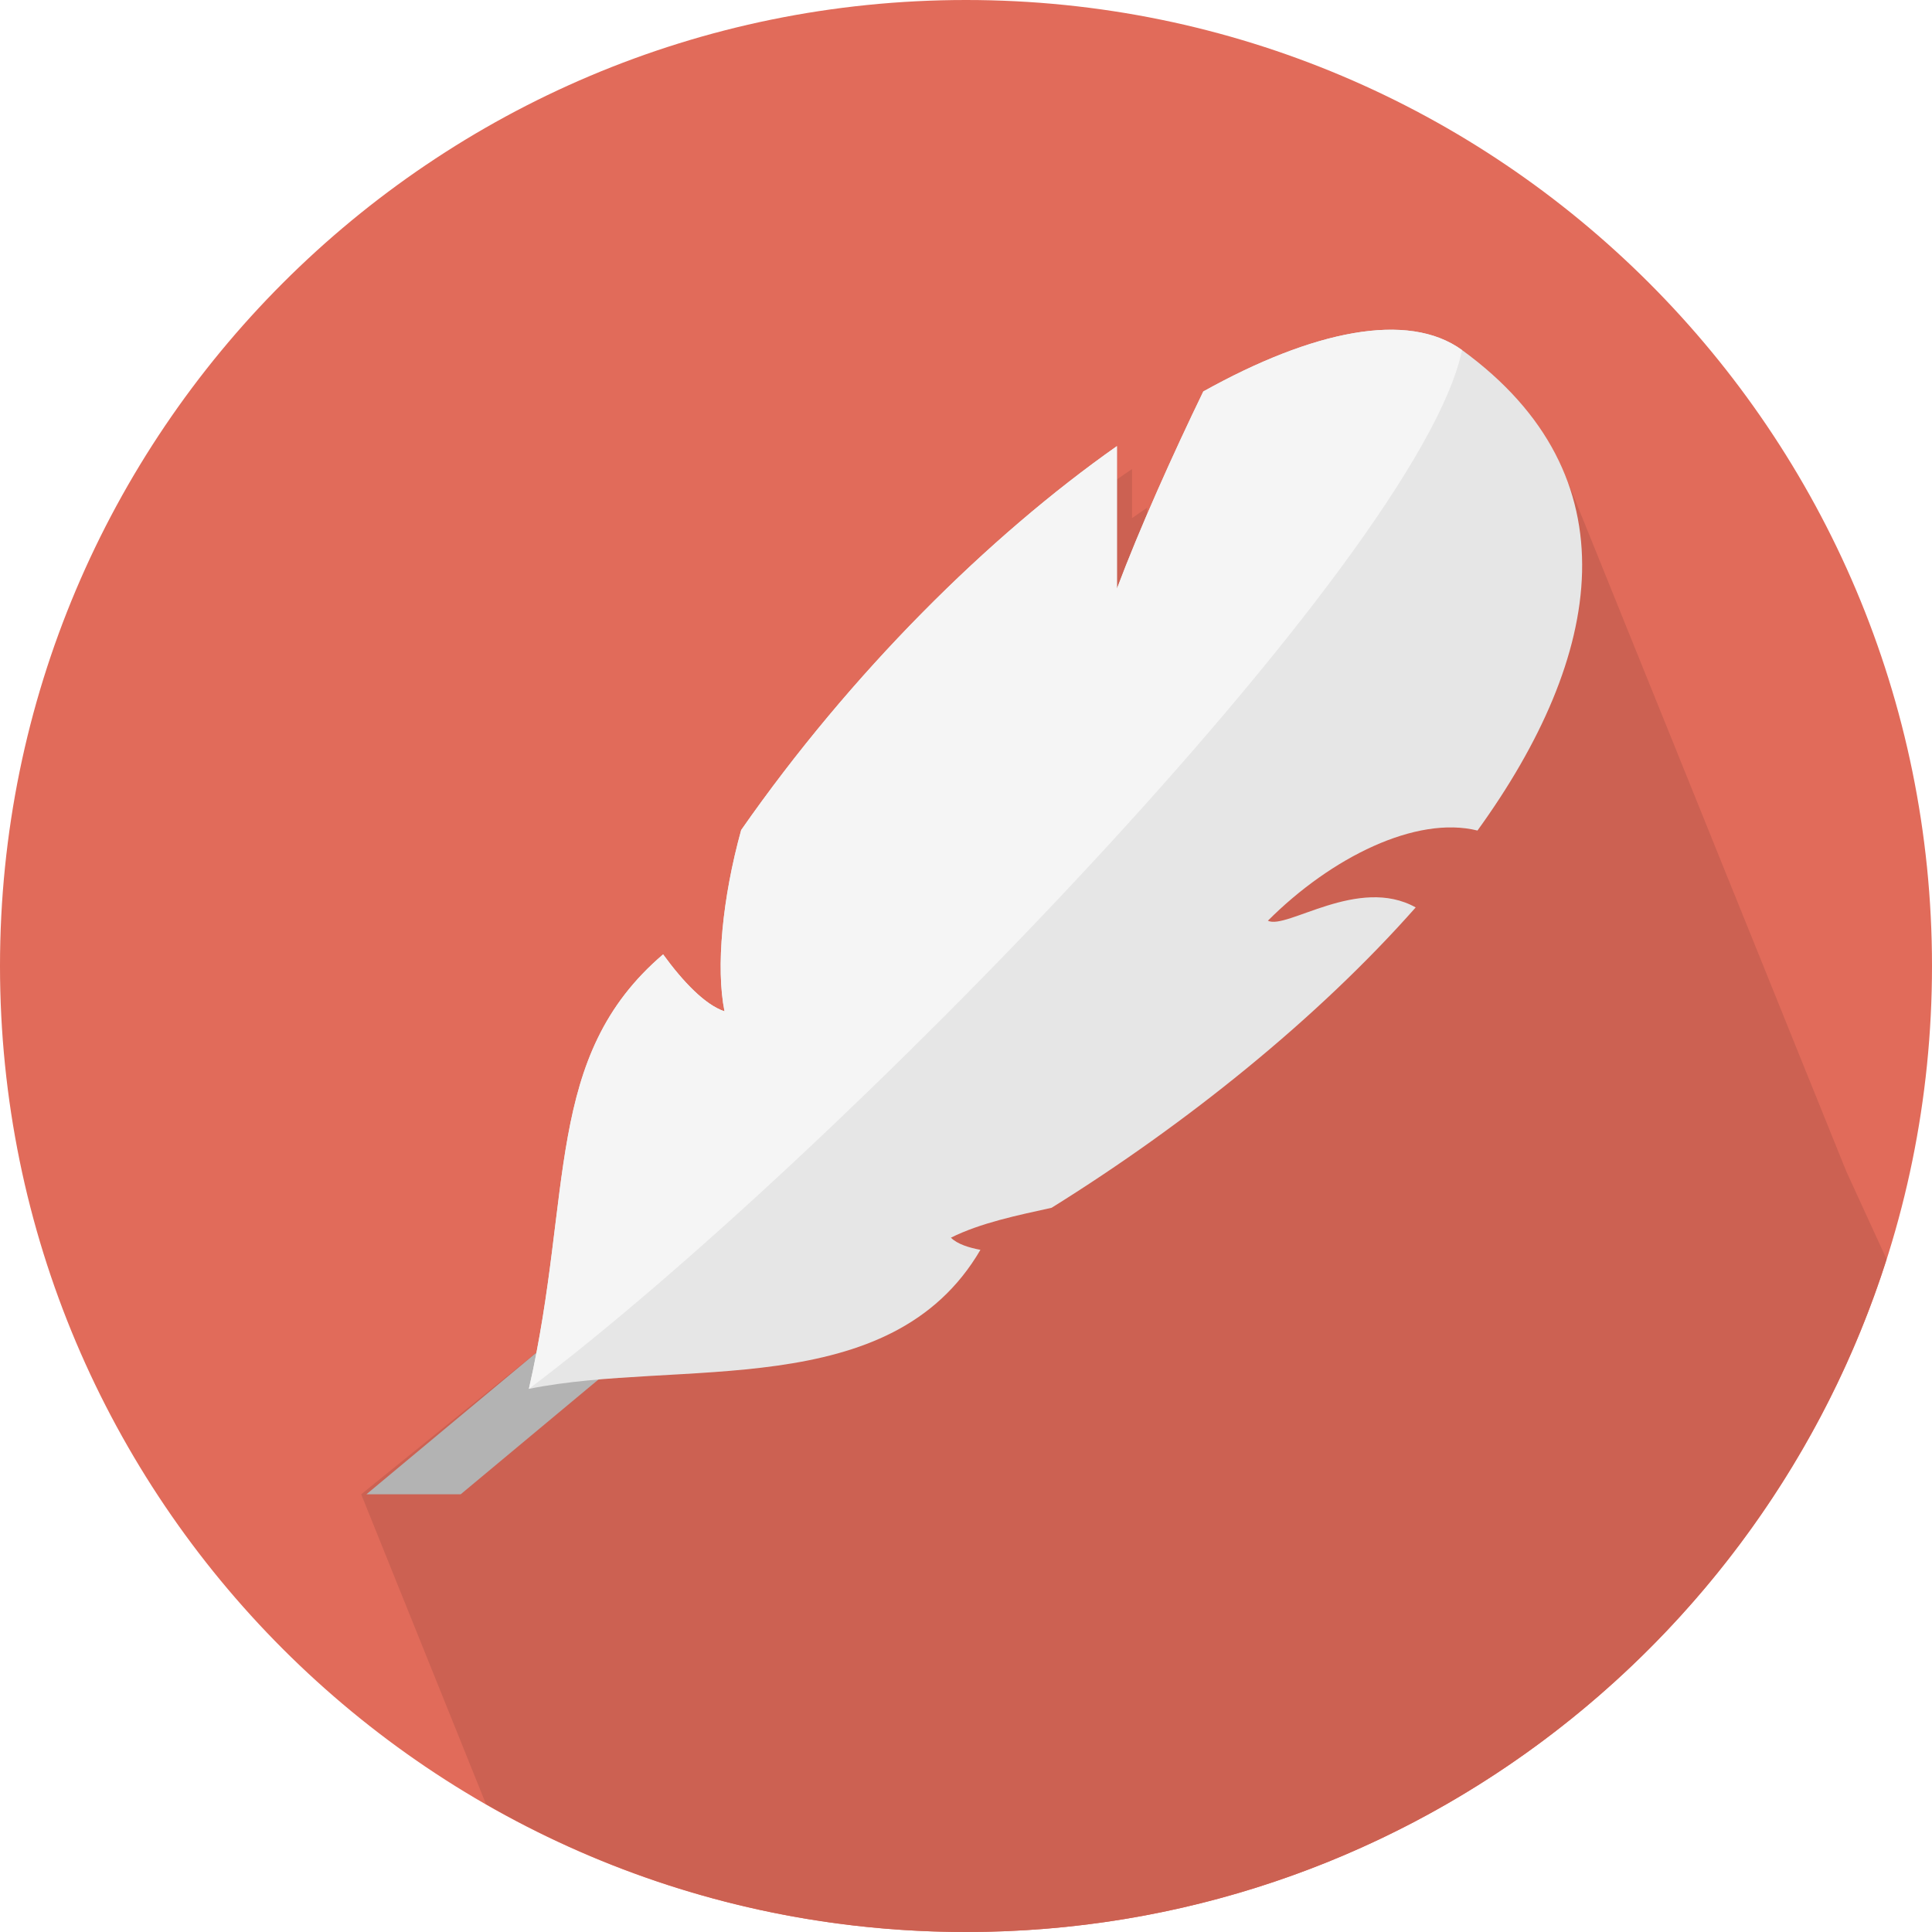
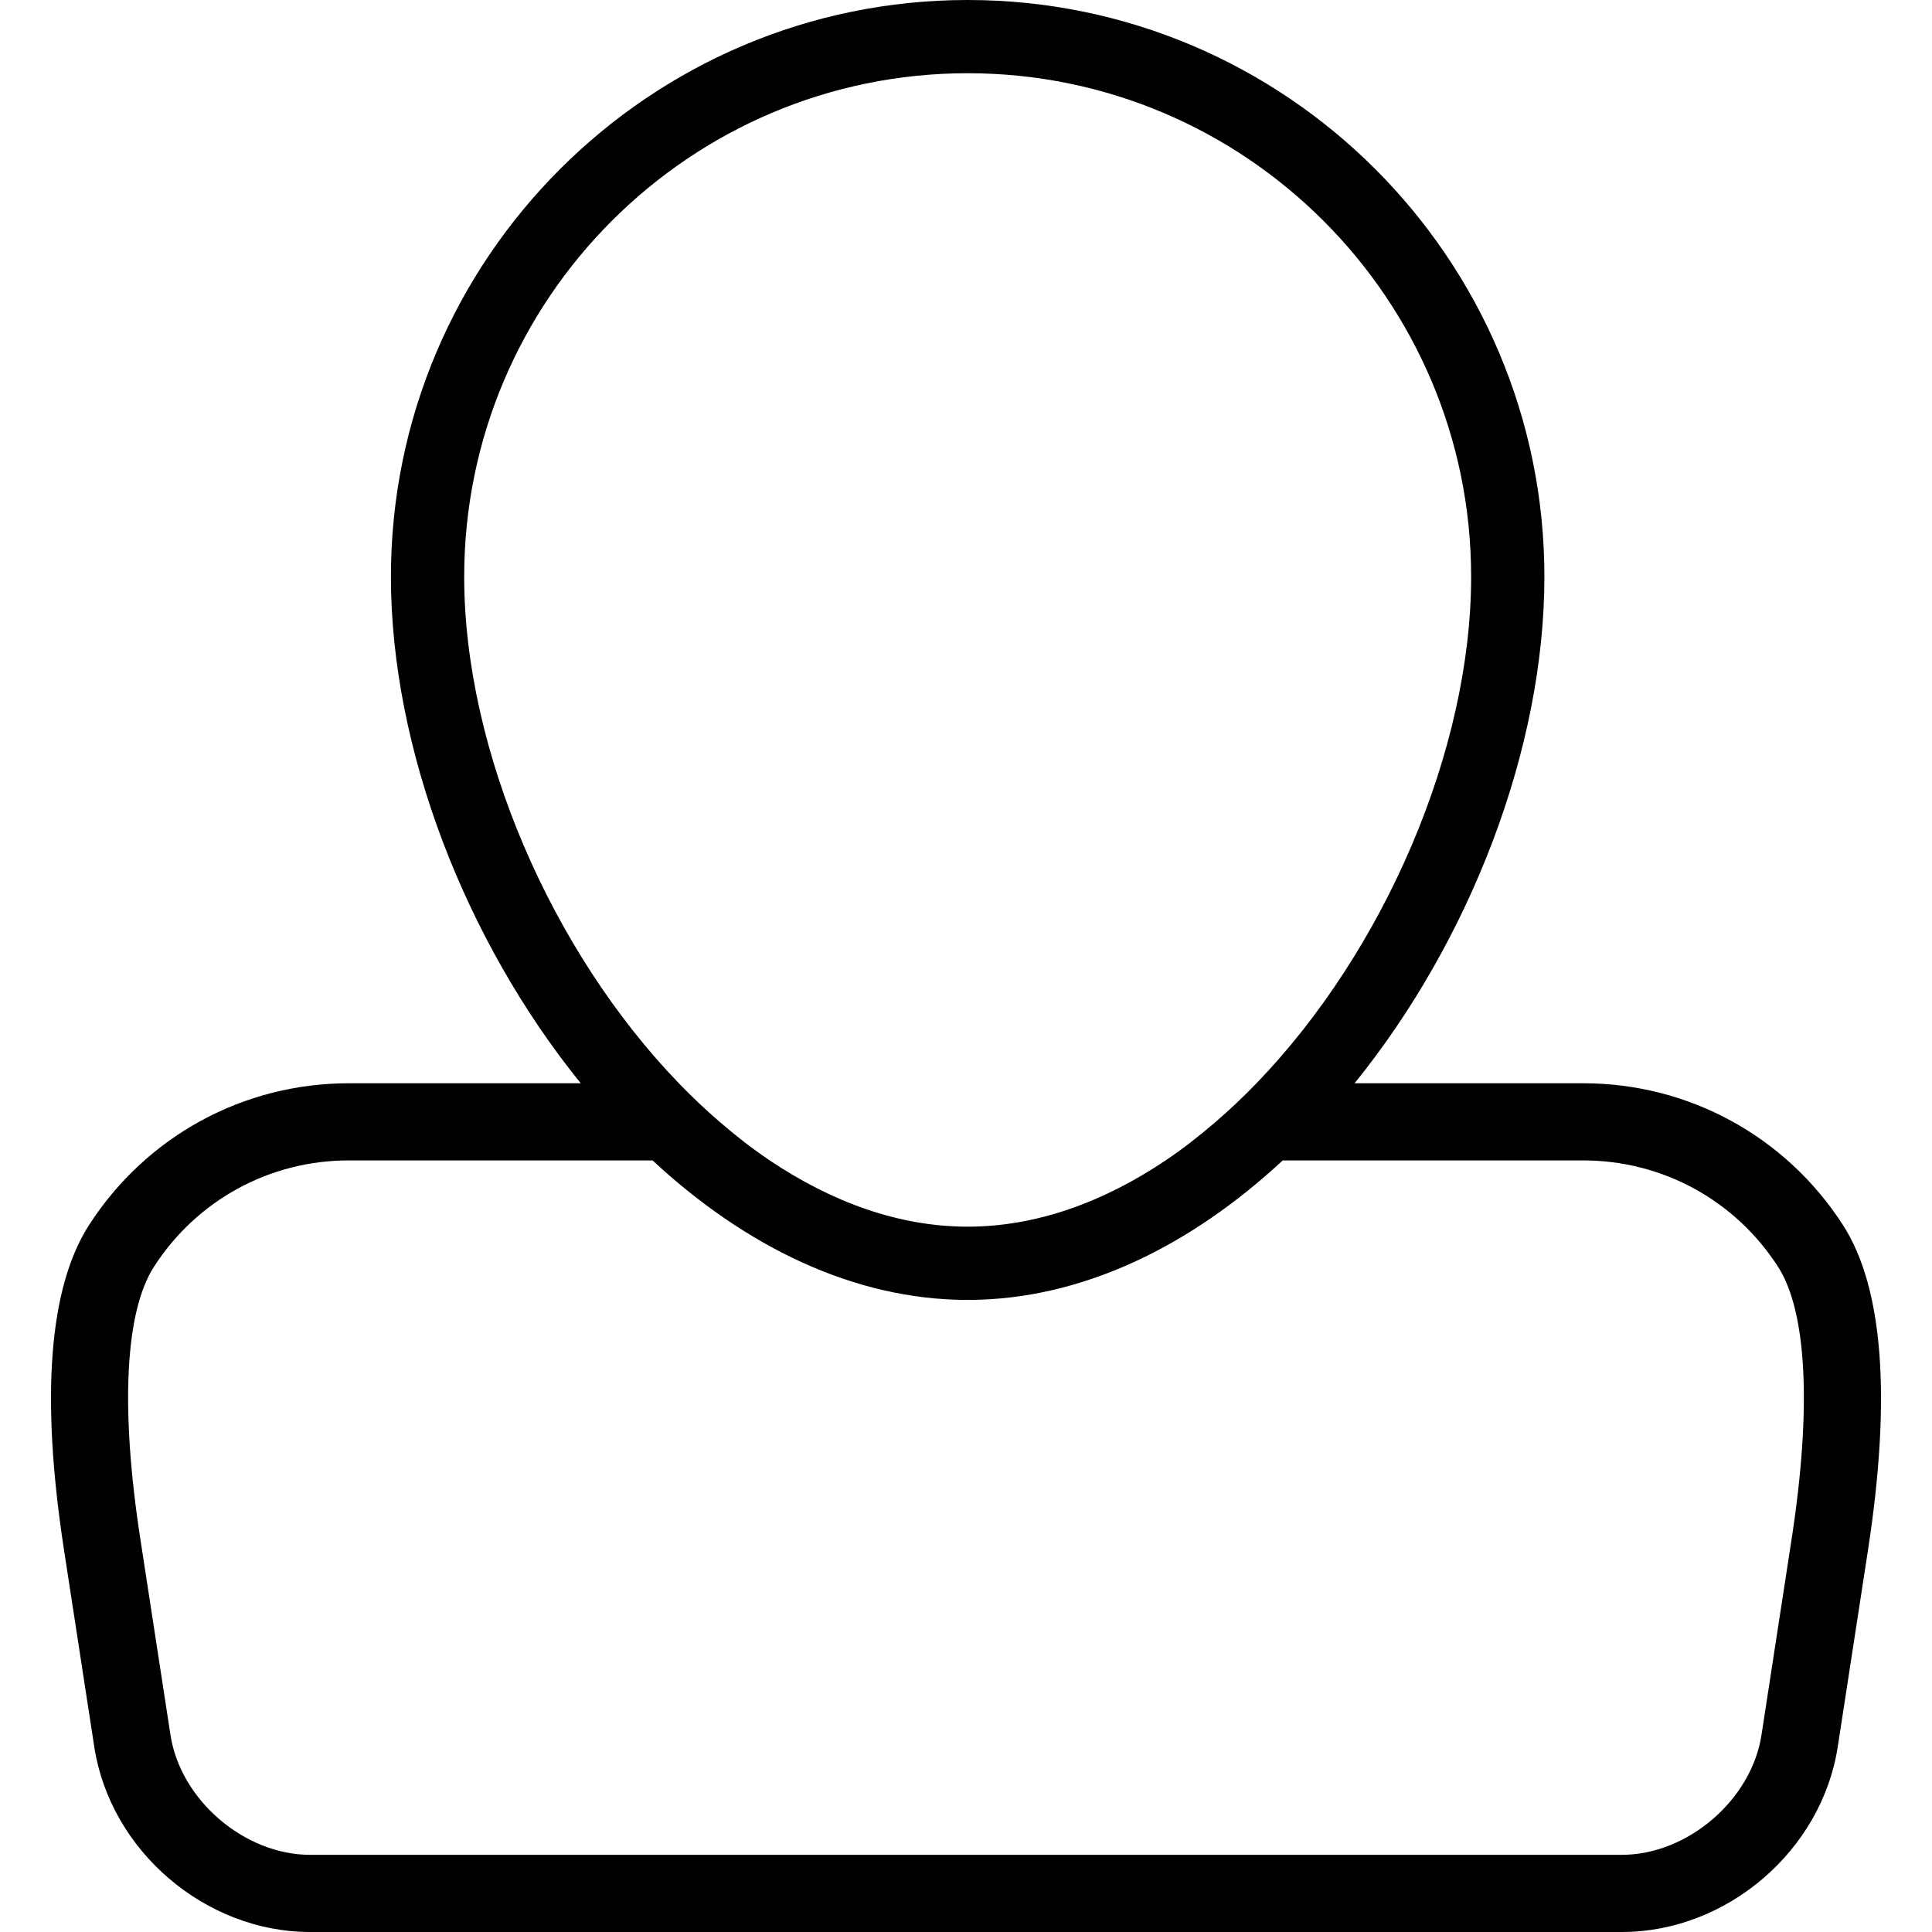
- <svg xmlns="http://www.w3.org/2000/svg" version="1.1" id="Layer_1" x="0px" y="0px" viewBox="0 0 512 512" style="enable-background:new 0 0 512 512;" xml:space="preserve">
-   <circle style="fill:#E16B5A;" cx="256" cy="256" r="256" />
-   <path style="fill:#CC6152;" d="M489.264,310.368c-0.276-0.684-0.532-1.372-0.836-2.052c-0.268-0.68-0.524-1.364-0.82-2.044  c-0.276-0.688-0.54-1.384-0.836-2.076c-0.264-0.664-0.516-1.332-0.804-1.992c-0.284-0.712-0.556-1.416-0.86-2.12  c-0.264-0.664-0.516-1.336-0.8-1.992c-0.28-0.704-0.544-1.412-0.856-2.1c-0.26-0.664-0.508-1.328-0.796-1.984  c-0.28-0.704-0.548-1.416-0.856-2.108c-0.264-0.664-0.512-1.336-0.804-1.992c-0.276-0.708-0.544-1.412-0.852-2.1  c-0.26-0.664-0.508-1.328-0.8-1.984c-0.28-0.704-0.54-1.408-0.848-2.092c-0.268-0.684-0.528-1.372-0.824-2.044  c-0.272-0.684-0.528-1.372-0.828-2.052c-0.272-0.68-0.528-1.368-0.828-2.048c-0.272-0.688-0.532-1.384-0.832-2.064  c-0.268-0.68-0.524-1.36-0.82-2.032c-0.268-0.68-0.524-1.364-0.824-2.04c-0.272-0.696-0.536-1.392-0.84-2.084  c-0.268-0.676-0.516-1.352-0.808-2.02c-0.28-0.692-0.54-1.384-0.836-2.072c-0.272-0.688-0.532-1.376-0.828-2.056  c-0.272-0.684-0.532-1.376-0.836-2.056c-0.272-0.68-0.524-1.36-0.82-2.032c-0.272-0.696-0.532-1.392-0.836-2.072  c-0.264-0.672-0.516-1.352-0.812-2.016c-0.272-0.7-0.54-1.4-0.844-2.084c-0.268-0.68-0.516-1.36-0.82-2.024  c-0.272-0.688-0.532-1.384-0.828-2.068c-0.268-0.676-0.524-1.352-0.82-2.02c-0.276-0.708-0.54-1.416-0.852-2.108  c-0.264-0.664-0.508-1.328-0.804-1.984c-0.276-0.704-0.54-1.412-0.852-2.1c-0.26-0.664-0.508-1.328-0.796-1.988  c-0.28-0.704-0.548-1.412-0.86-2.104c-0.26-0.664-0.508-1.336-0.8-1.992c-0.28-0.708-0.544-1.416-0.856-2.104  c-0.264-0.668-0.508-1.34-0.804-2.004c-0.276-0.696-0.54-1.392-0.84-2.08c-0.272-0.684-0.528-1.368-0.824-2.044  c-0.272-0.684-0.532-1.372-0.828-2.048c-0.272-0.684-0.528-1.372-0.824-2.044c-0.276-0.688-0.532-1.384-0.832-2.068  c-0.272-0.68-0.524-1.364-0.824-2.036c-0.276-0.692-0.536-1.392-0.836-2.072c-0.268-0.68-0.52-1.36-0.82-2.032  c-0.276-0.692-0.536-1.388-0.836-2.072c-0.268-0.676-0.52-1.36-0.82-2.032c-0.268-0.688-0.528-1.376-0.832-2.056  c-0.272-0.68-0.524-1.36-0.82-2.032c-0.28-0.7-0.54-1.4-0.844-2.084c-0.264-0.672-0.516-1.344-0.812-2.008  c-0.272-0.696-0.532-1.384-0.828-2.072c-0.28-0.688-0.536-1.384-0.836-2.068c-0.272-0.684-0.524-1.364-0.82-2.036  c-0.272-0.68-0.532-1.368-0.828-2.048c-0.276-0.688-0.532-1.376-0.836-2.056c-0.272-0.684-0.524-1.376-0.828-2.056  c-0.272-0.68-0.524-1.36-0.82-2.032c-0.28-0.7-0.54-1.404-0.852-2.088c-0.26-0.668-0.508-1.34-0.804-2.004  c-0.28-0.704-0.54-1.408-0.852-2.092c-0.26-0.664-0.508-1.34-0.804-2c-0.276-0.696-0.54-1.396-0.844-2.084  c-0.264-0.668-0.508-1.34-0.804-2.004c-0.28-0.712-0.548-1.416-0.86-2.116c-0.264-0.664-0.508-1.332-0.804-1.996  c-0.276-0.696-0.54-1.396-0.844-2.084c-0.268-0.68-0.524-1.36-0.82-2.032c-0.276-0.692-0.54-1.388-0.836-2.076  c-0.268-0.676-0.524-1.356-0.82-2.024c-0.272-0.684-0.524-1.372-0.824-2.044c-0.268-0.688-0.528-1.384-0.832-2.068  c-0.272-0.688-0.532-1.38-0.832-2.06c-0.268-0.68-0.524-1.368-0.824-2.04c-0.272-0.688-0.532-1.384-0.836-2.068  c-0.264-0.676-0.516-1.352-0.812-2.016c-0.28-0.704-0.544-1.412-0.848-2.096c-0.26-0.656-0.504-1.32-0.792-1.968  c-0.28-0.712-0.552-1.424-0.864-2.128c-0.26-0.668-0.512-1.336-0.8-1.992c-0.28-0.704-0.548-1.412-0.856-2.104  c-0.26-0.664-0.512-1.336-0.8-1.992c-0.28-0.704-0.548-1.412-0.856-2.1c-0.26-0.668-0.512-1.336-0.8-1.996  c-0.28-0.708-0.548-1.412-0.852-2.1c-0.264-0.656-0.508-1.316-0.796-1.964c-0.276-0.708-0.54-1.416-0.852-2.108  c-0.268-0.68-0.524-1.368-0.82-2.04c-4.82-12.056-13.648-23.252-27.304-33.188c-14.32-10.416-39.548-5.196-68.572,10.968  c-4.9,10.12-10.168,21.532-14.884,32.524c0-0.56,0-1.084,0-1.656c-1.336,0.892-2.668,1.828-4,2.752c0-1.548,0-3.152,0-4.792  c0-0.688,0-1.344,0-2.052c0-0.664,0-1.376,0-2.048c0-0.68,0-1.36,0-2.056c0-0.688,0-1.344,0-2.048c-1.336,0.888-2.668,1.824-4,2.752  c0-1.564,0-3.156,0-4.796c0-0.68,0-1.36,0-2.056c0-0.688,0-1.344,0-2.048c-34.008,23.928-70.468,60.008-99.584,101.752  c-4.992,18.06-6.74,36.416-4.416,48.04c-5.112-1.704-10.94-7.772-16.268-15.092c-29.74,25.4-24.58,58.608-33.564,105.54L95.72,396  l33.08,82.124C166.28,499.636,209.684,512,256,512c114.288,0,211.056-74.916,243.96-178.3  C494.564,321.92,489.36,310.592,489.264,310.368z" />
-   <polygon style="fill:#B3B3B3;" points="122.092,396 177.12,350.144 166.88,337.856 97.104,396 " />
-   <path style="fill:#E6E6E6;" d="M336,244c16.832-16.832,39.3-27.928,55.548-23.9c33.5-46.336,41.776-93.976-4.084-127.336  c-14.324-10.416-39.548-5.196-68.572,10.968C310.916,120.196,301.972,140.08,296,156c0-8.528,0-21.176,0-37.78  c-34.008,23.924-70.468,60.008-99.584,101.748c-4.992,18.06-6.74,36.416-4.416,48.04c-5.112-1.704-10.94-7.768-16.268-15.088  C144,280,152,316,140.16,368.064C180,360,236,372,259.824,331.22c-3.032-0.564-6.136-1.532-7.824-3.22  c7.908-3.952,17.764-5.952,26.688-7.928c35.728-22.244,70.472-50.172,96.488-79.596C360,232,340.952,246.476,336,244z" />
-   <path style="fill:#F5F5F5;" d="M140.16,368.064C152,316,144,280,175.732,252.908C181.06,260.228,186.888,266.3,192,268  c-2.324-11.616-0.576-29.98,4.416-48.04c29.116-41.74,65.576-77.816,99.584-101.748c0,16.608,0,29.256,0,37.784  c5.972-15.916,14.916-35.804,22.884-52.26c29.024-16.164,54.252-21.384,68.572-10.968C376,148,220,308,140.16,368.064z" />
+ <svg xmlns="http://www.w3.org/2000/svg" version="1.1" id="Capa_1" x="0px" y="0px" viewBox="0 0 272.383 272.383" style="enable-background:new 0 0 272.383 272.383;" xml:space="preserve">
+   <g>
+     <g>
+       <path style="fill:#010002;" d="M223.214,152.723h-32.237c16.306-20.152,26.76-47.195,26.76-71.415    C217.737,36.474,181.262,0,136.428,0S55.114,36.474,55.114,81.309c0,24.22,10.454,51.263,26.76,71.415H49.164    c-14.86,0-28.544,7.468-36.599,19.972c-5.673,8.811-6.864,24.242-3.535,45.868l4.259,27.701    c2.246,14.647,15.621,26.118,30.437,26.118h184.928c14.816,0,28.191-11.471,30.442-26.118l4.259-27.701    c3.329-21.626,2.138-37.056-3.535-45.868C251.758,160.191,238.073,152.723,223.214,152.723z M248.342,244.616    c-1.409,9.154-10.427,16.888-19.689,16.888H43.725c-9.263,0-18.281-7.734-19.689-16.888l-4.259-27.701    c-2.828-18.389-2.143-31.998,1.931-38.324c6.043-9.388,16.312-14.99,27.456-14.99h42.838    c12.901,11.988,28.229,19.668,44.421,19.668s31.525-7.68,44.421-19.668h42.37c11.145,0,21.414,5.602,27.456,14.985    c4.079,6.326,4.759,19.94,1.931,38.324L248.342,244.616z M207.408,81.309c0,24.438-12.276,52.786-30.263,71.415    c-1.86,1.925-3.775,3.737-5.749,5.439c-2.29,1.974-4.64,3.813-7.065,5.439c-8.686,5.831-18.145,9.339-27.908,9.339    s-19.216-3.508-27.902-9.339c-2.426-1.626-4.775-3.465-7.065-5.439c-1.974-1.702-3.889-3.514-5.749-5.439    c-17.987-18.629-30.263-46.972-30.263-71.415c0-39.14,31.84-70.985,70.985-70.985S207.408,42.169,207.408,81.309z" />
+     </g>
+   </g>
  <g>
</g>
  <g>
</g>
  <g>
</g>
  <g>
</g>
  <g>
</g>
  <g>
</g>
  <g>
</g>
  <g>
</g>
  <g>
</g>
  <g>
</g>
  <g>
</g>
  <g>
</g>
  <g>
</g>
  <g>
</g>
  <g>
</g>
</svg>
